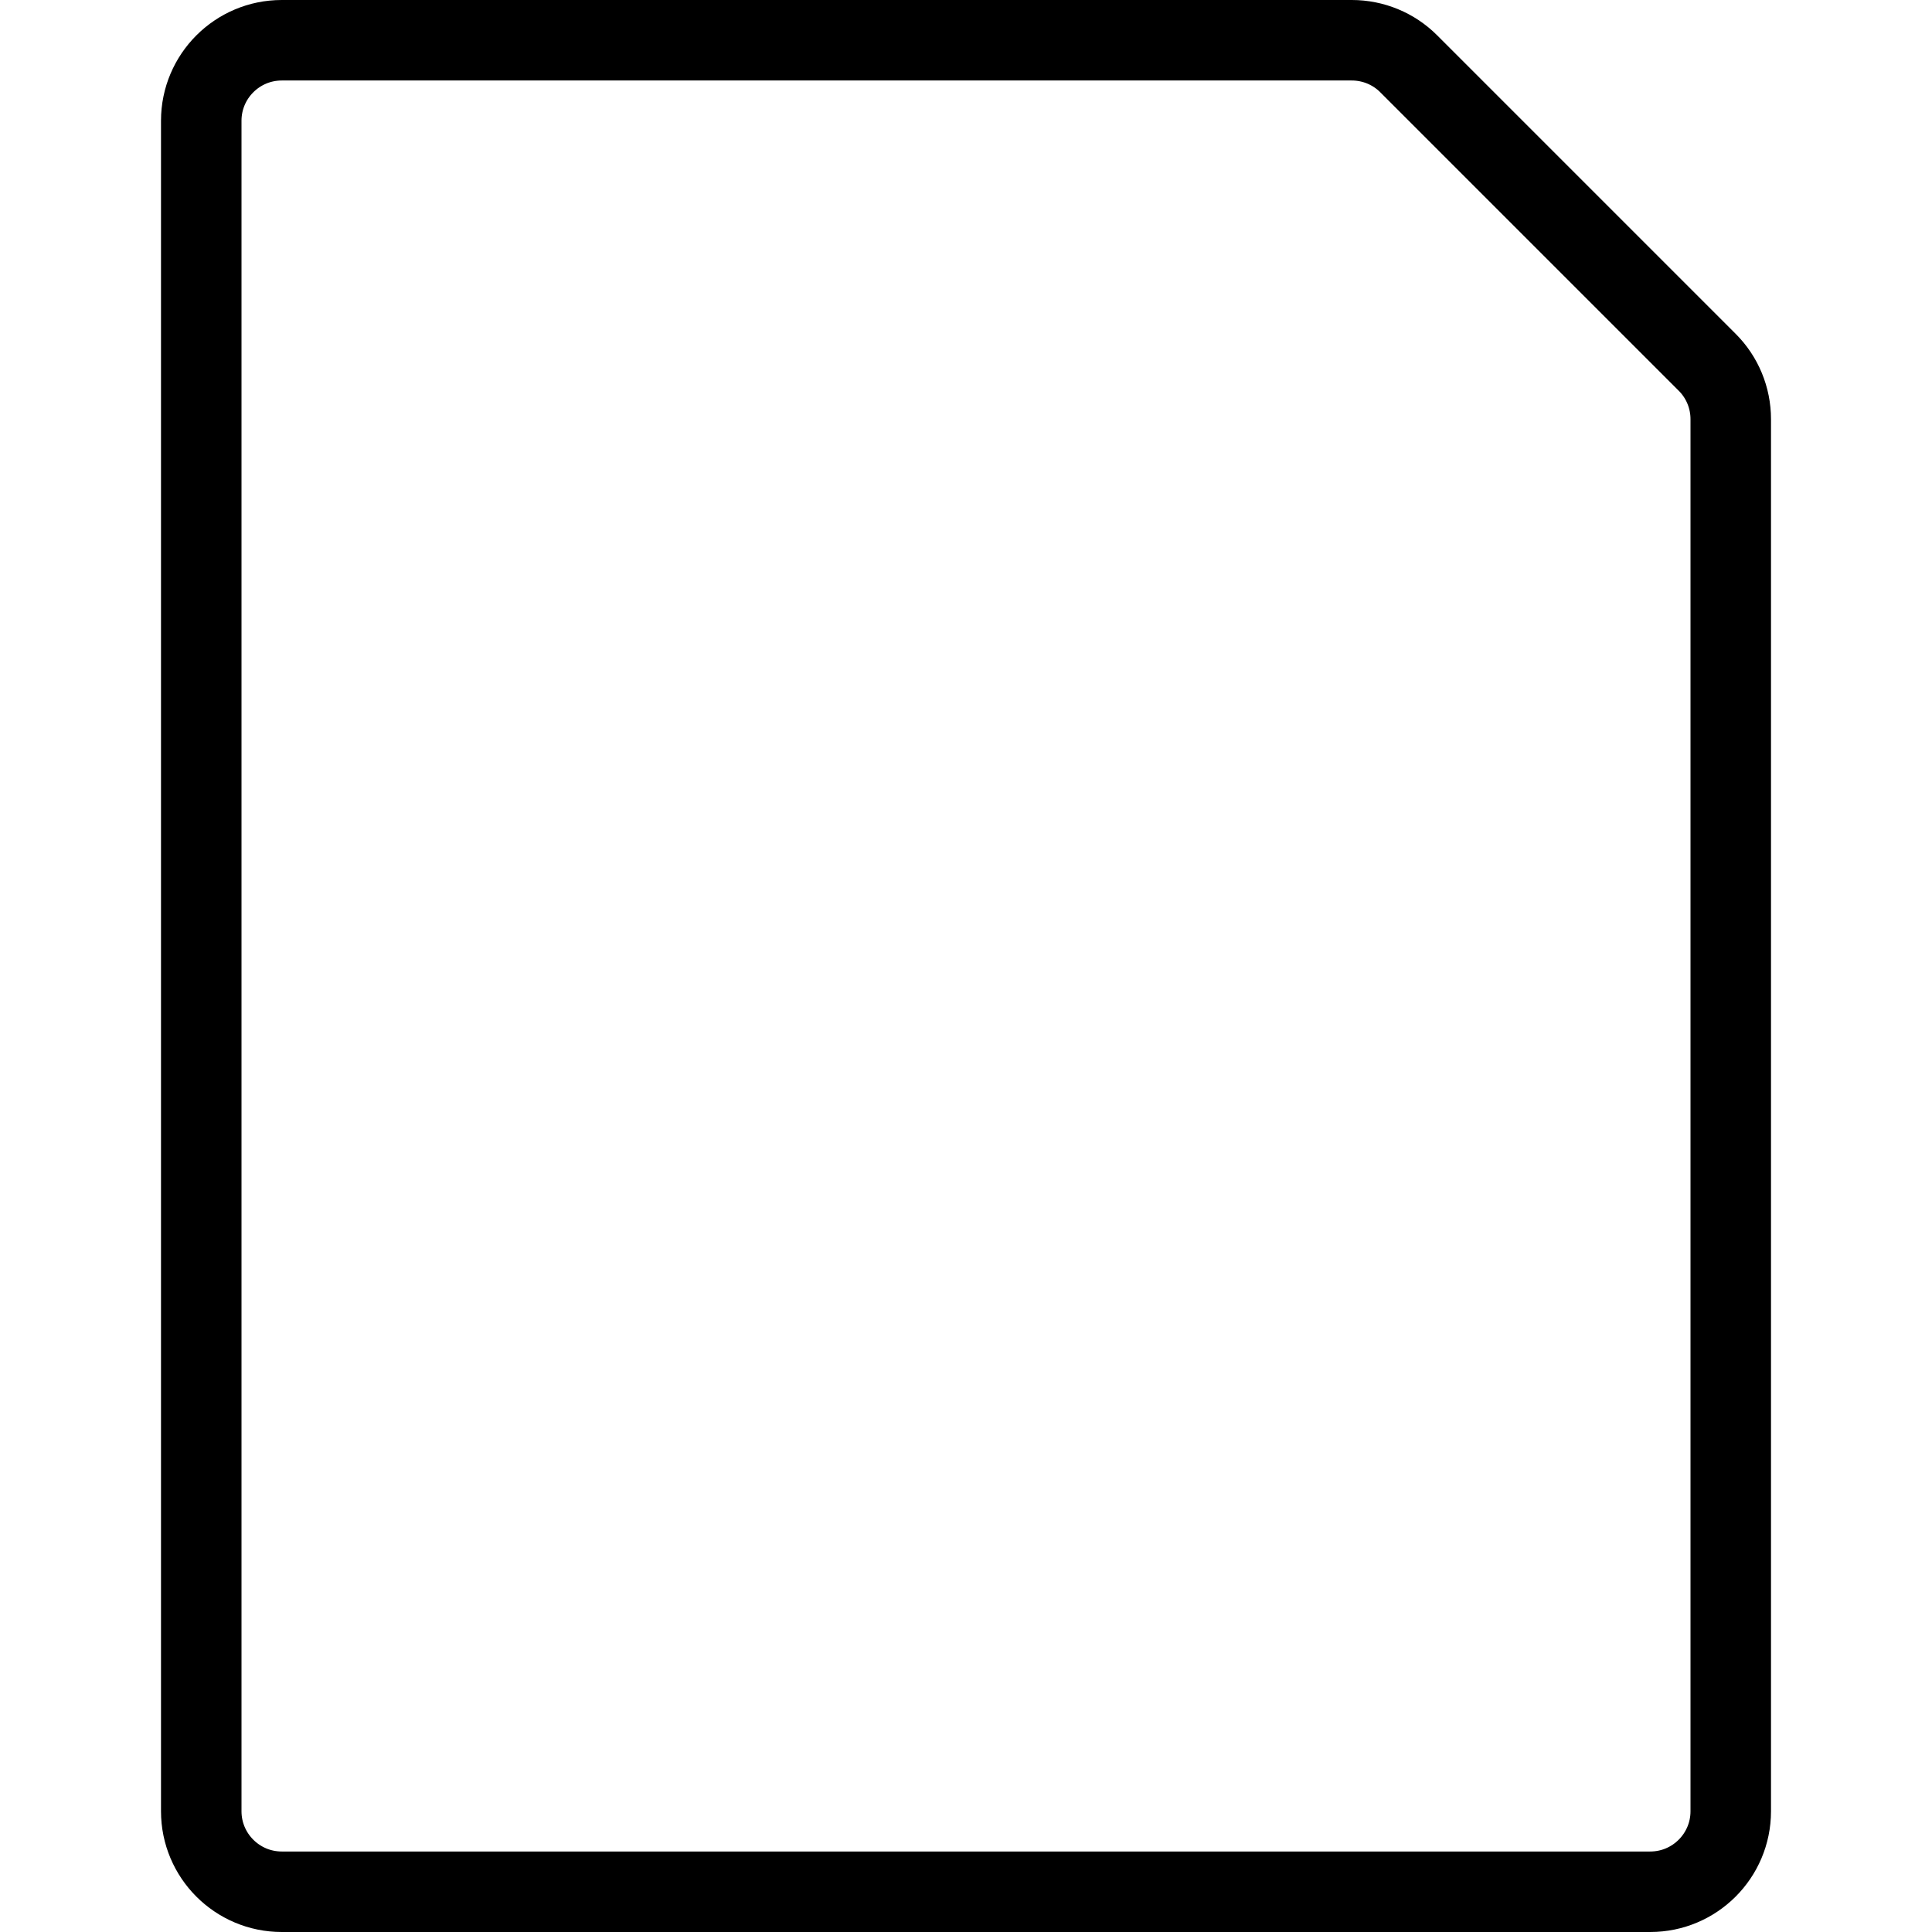
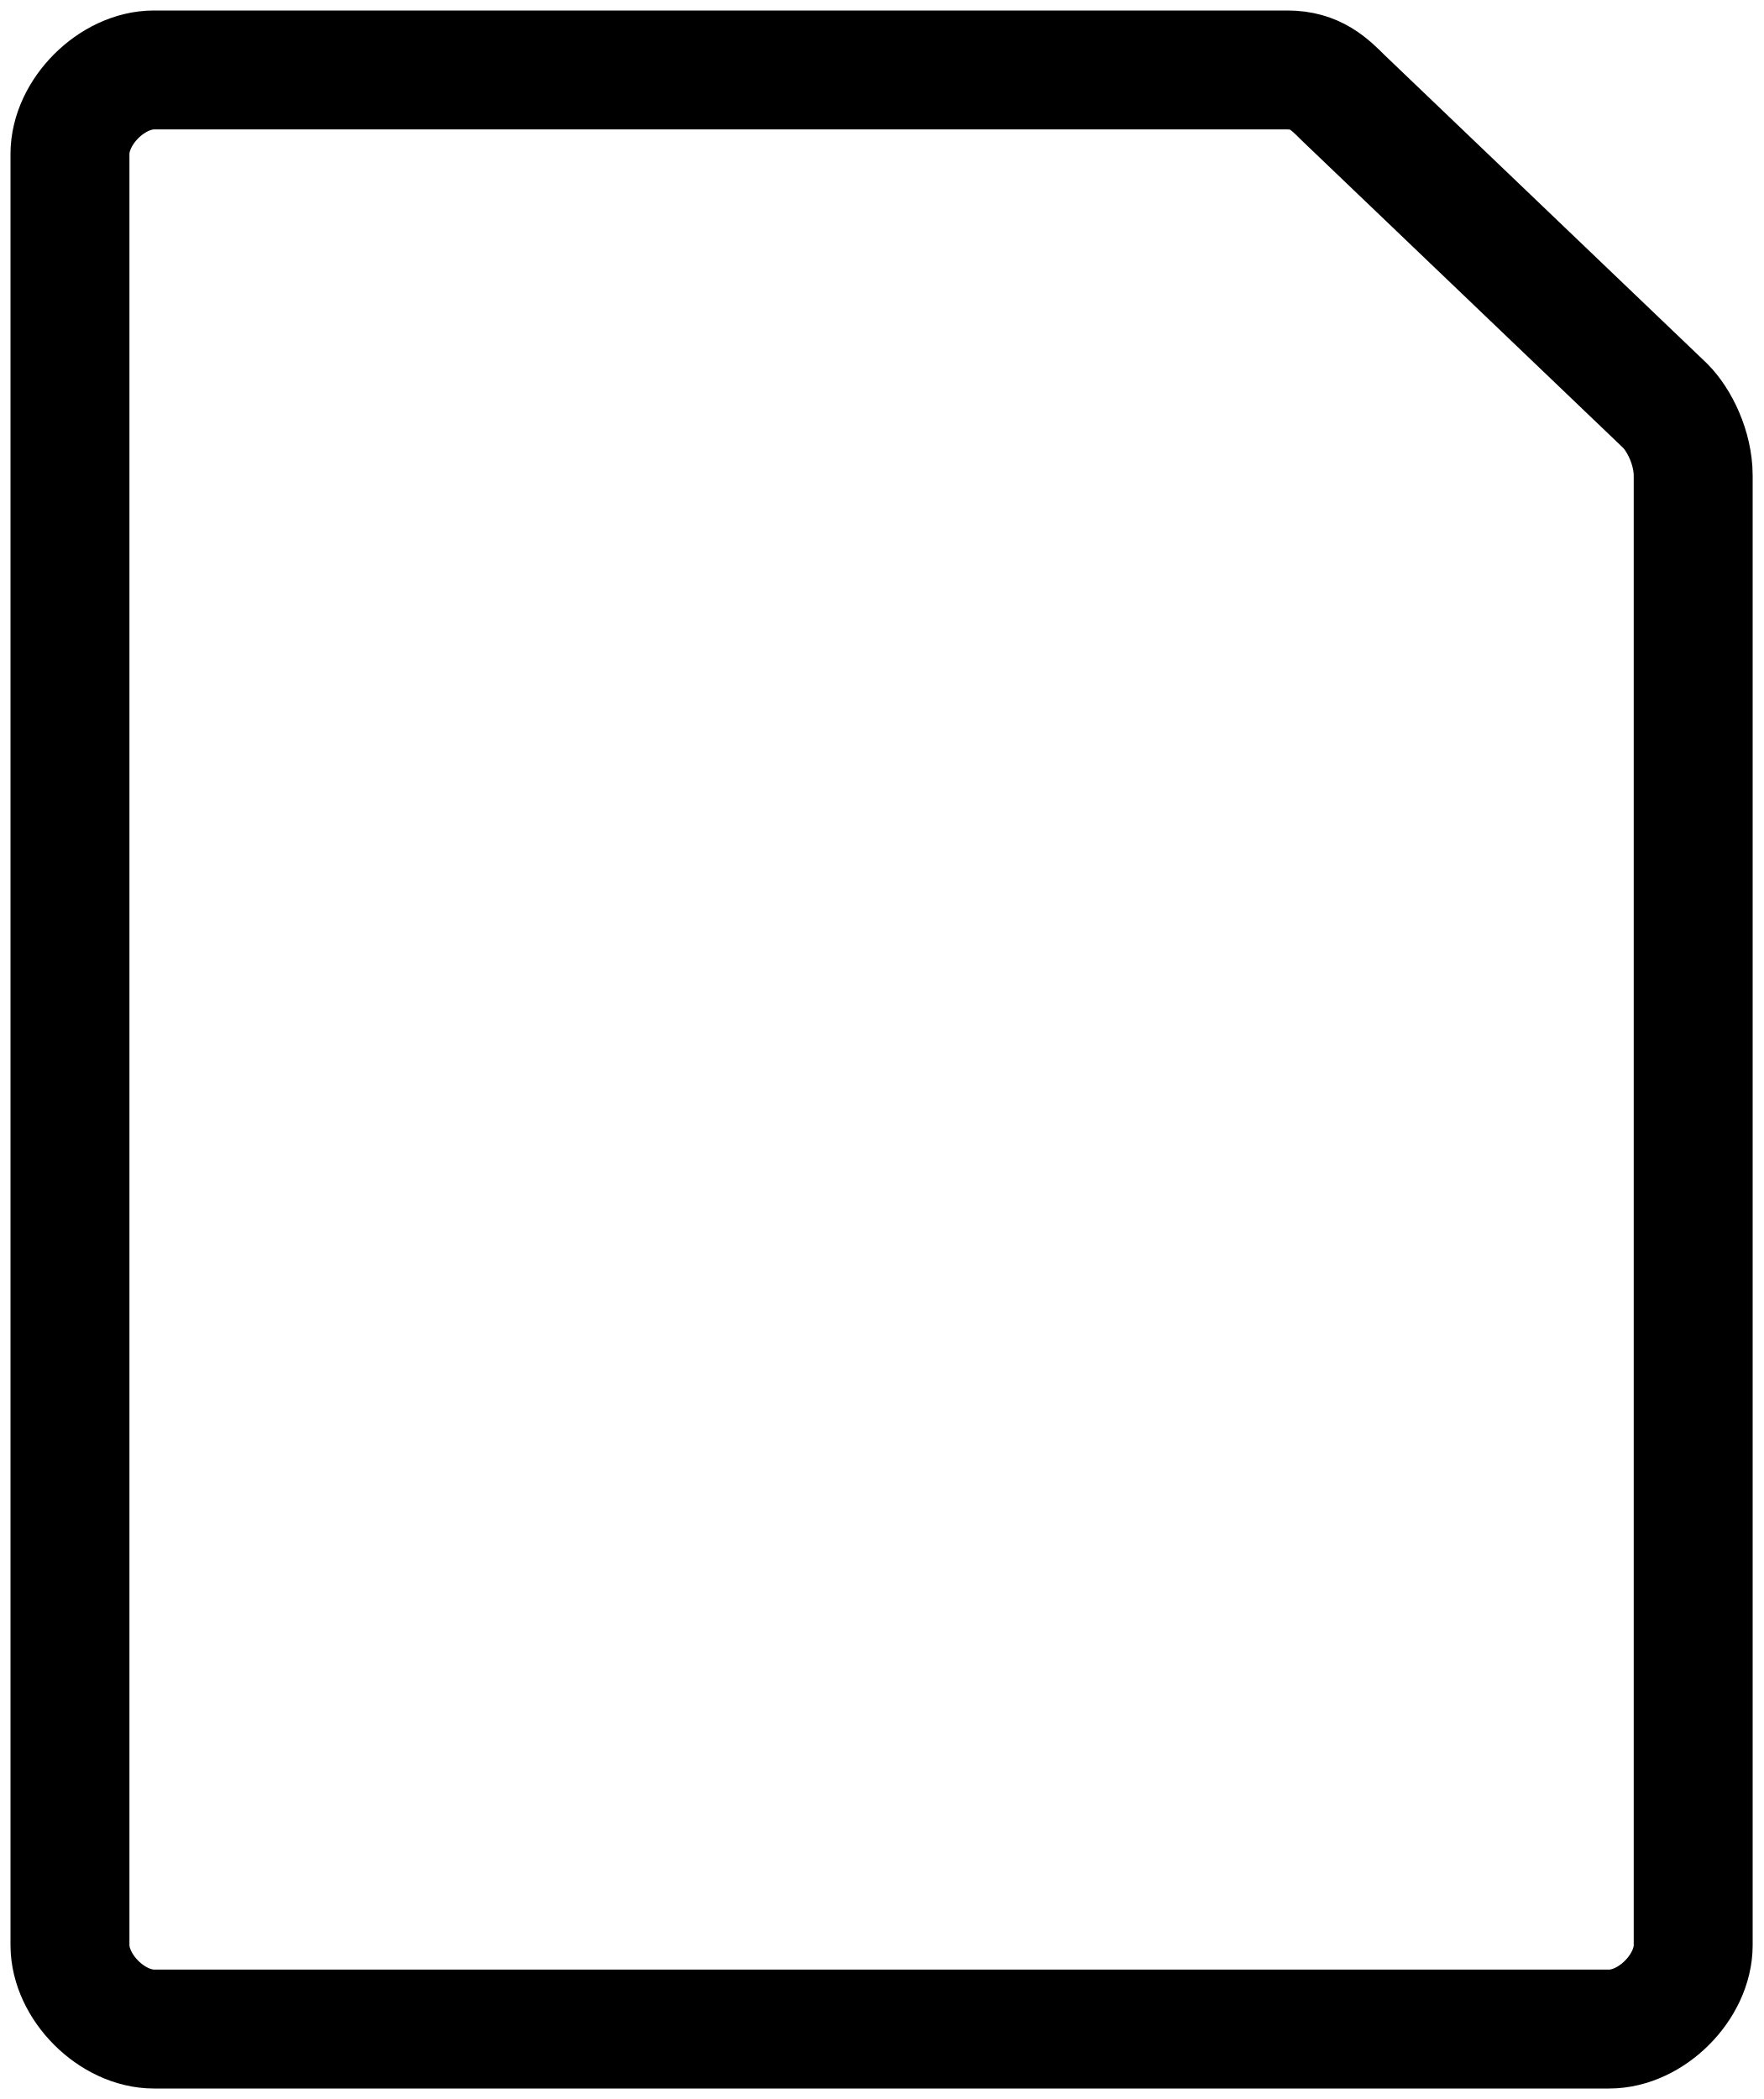
- <svg xmlns="http://www.w3.org/2000/svg" version="1.1" viewBox="0 0 24 24">
-   <path d="M21.207 4.5l-1.96434e-08-1.96375e-08c.188.187.293.442.293.707v17.293 0c0 .552-.448 1-1 1h-17 -4.37114e-08c-.552-2.41411e-08-1-.448-1-1 0 0 0-3.55271e-15 0-3.55271e-15v-21l1.24345e-14 1.50996e-07c-8.33927e-08-.552.448-1 1-1h13.293l1.02845e-08 2.1968e-12c.265 5.66401e-05.52.105.707.293Z" stroke-linecap="round" stroke-width="1" stroke="#000" fill="none" stroke-linejoin="round" />
+ <svg xmlns="http://www.w3.org/2000/svg" version="1.1" id="Layer_1" x="0px" y="0px" viewBox="0 0 12.6 15" style="enable-background:new 0 0 12.6 15;" xml:space="preserve">
+   <style type="text/css">
+ 	.st0{fill:none;stroke:#000000;stroke-width:0.85;stroke-linecap:round;stroke-linejoin:round;}
+ </style>
+   <path class="st0" d="M11.9,2.9L11.9,2.9C12,3,12.1,3.2,12.1,3.4v10.5l0,0c0,0.3-0.3,0.6-0.6,0.6H1.1l0,0c-0.3,0-0.6-0.3-0.6-0.6l0,0  V1.1l0,0c0-0.3,0.3-0.6,0.6-0.6h8.1l0,0c0.2,0,0.3,0.1,0.4,0.2L11.9,2.9z" />
</svg>
